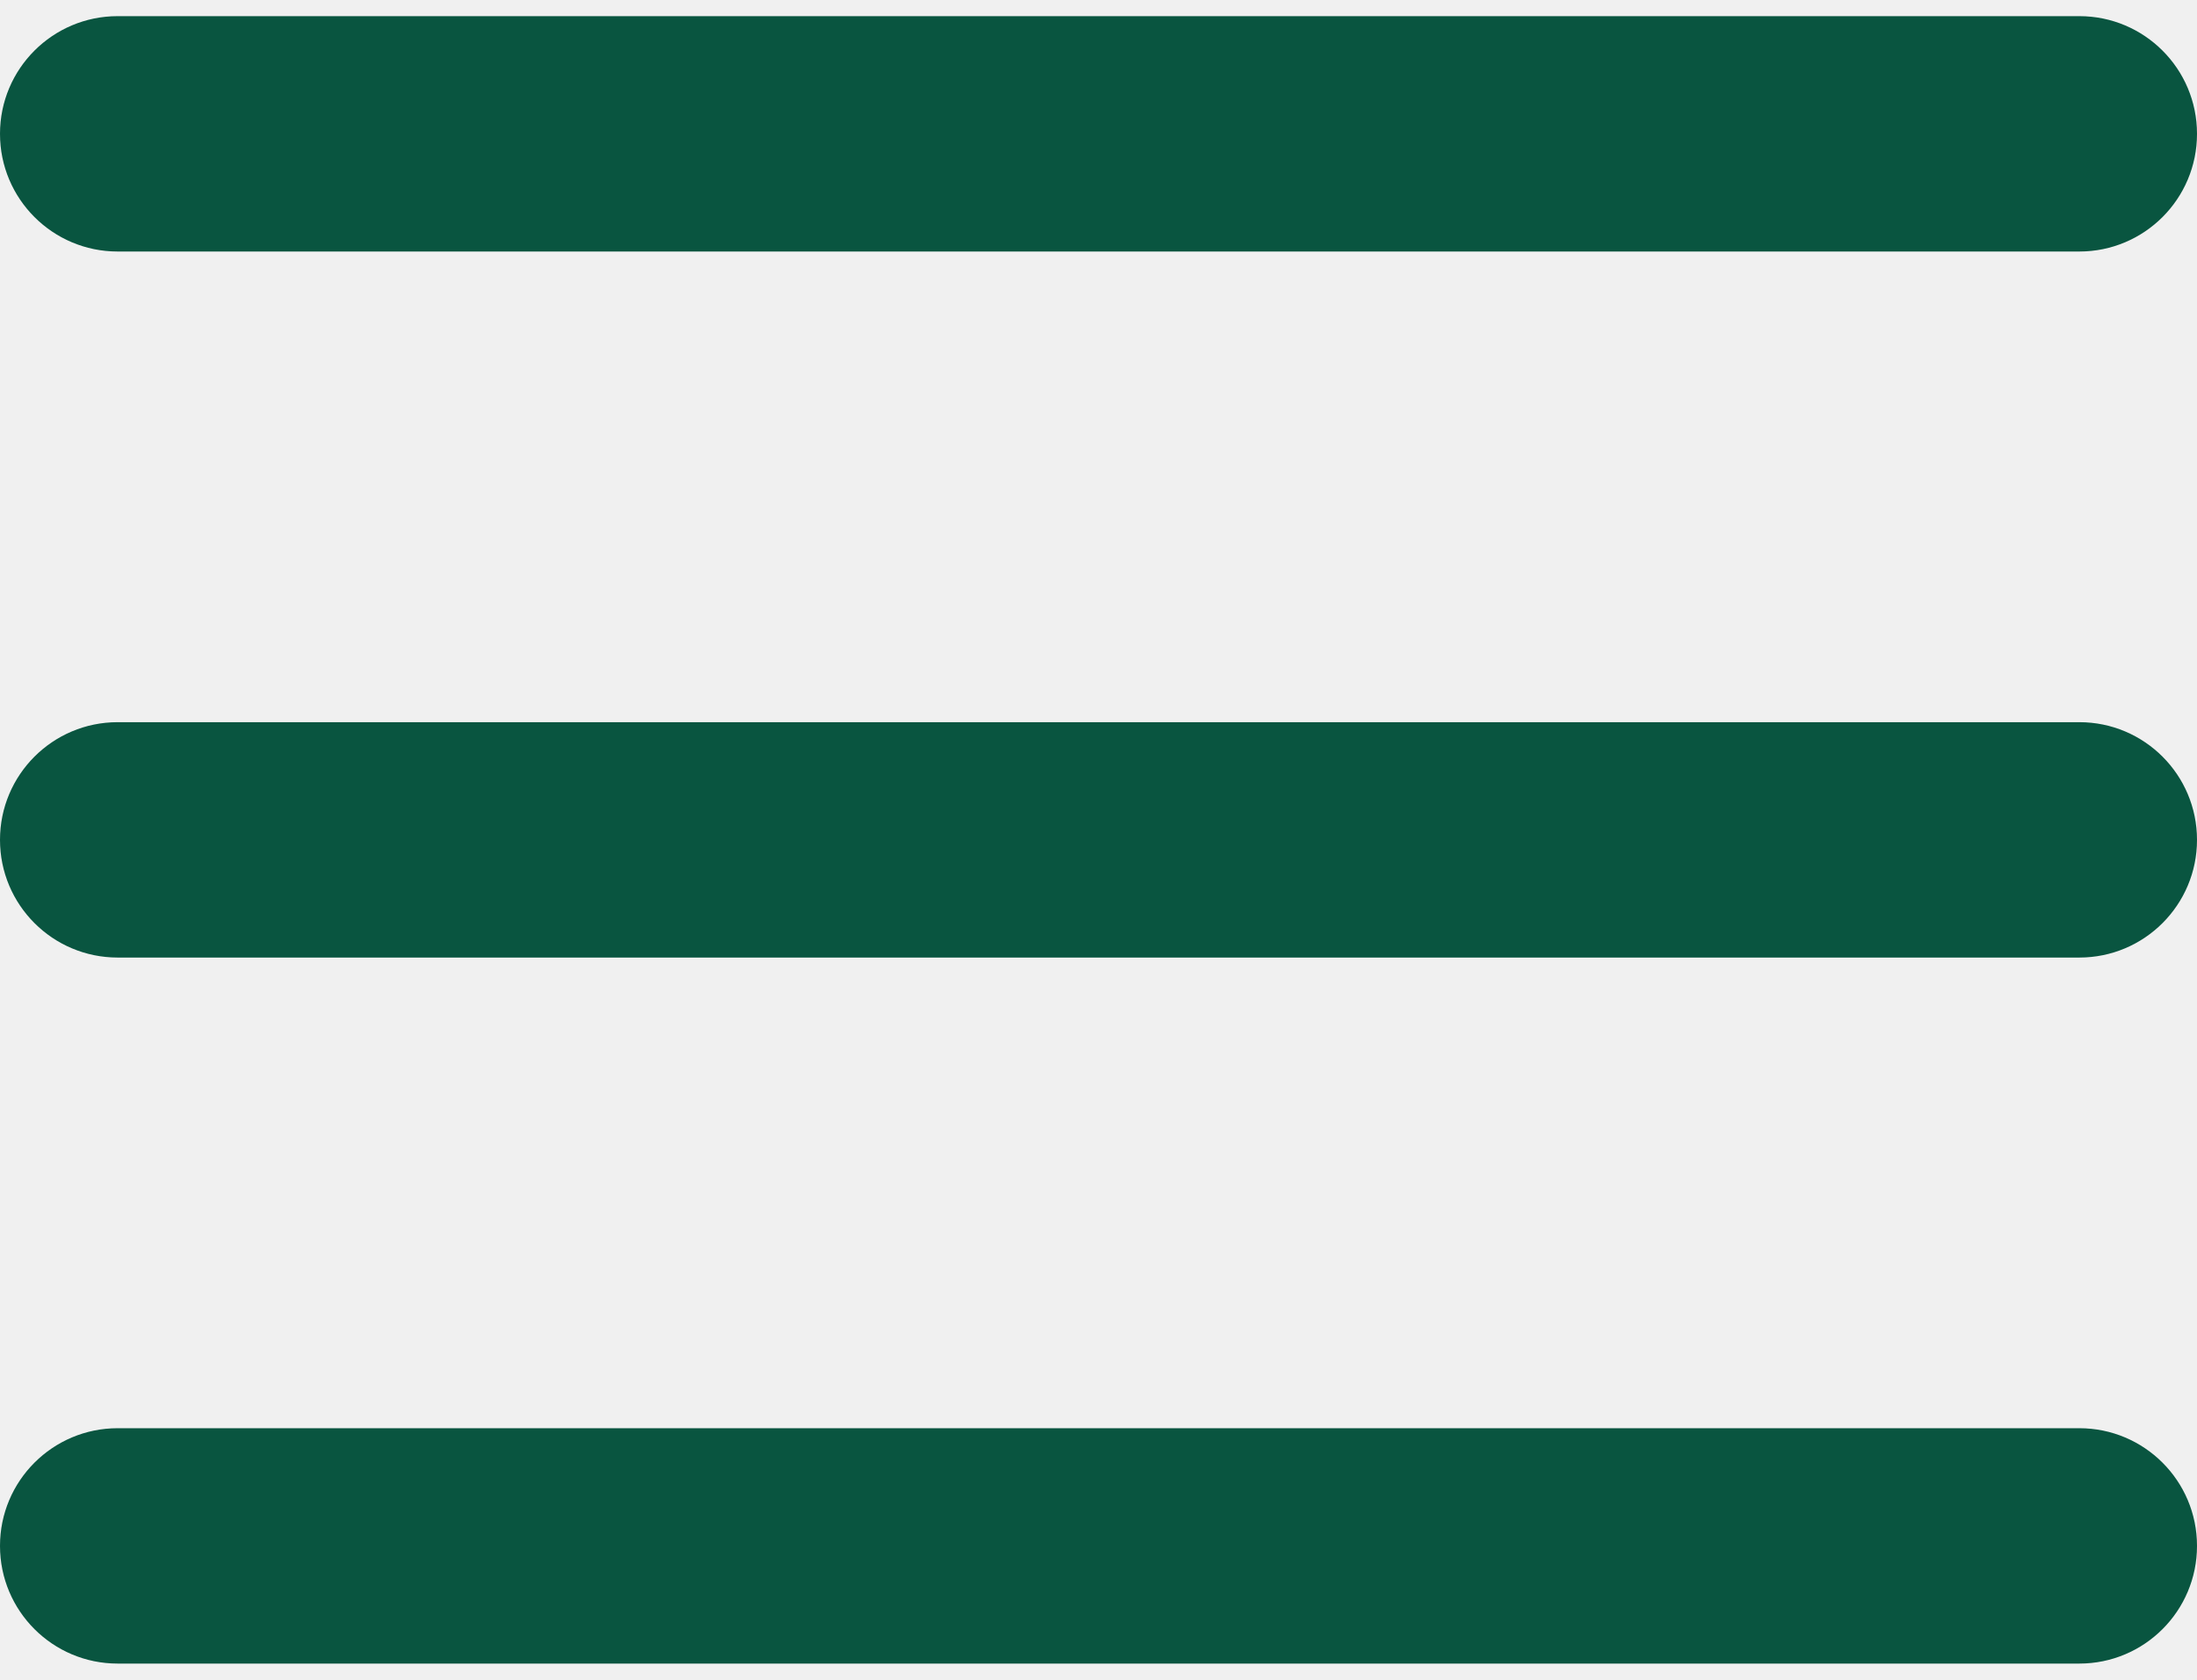
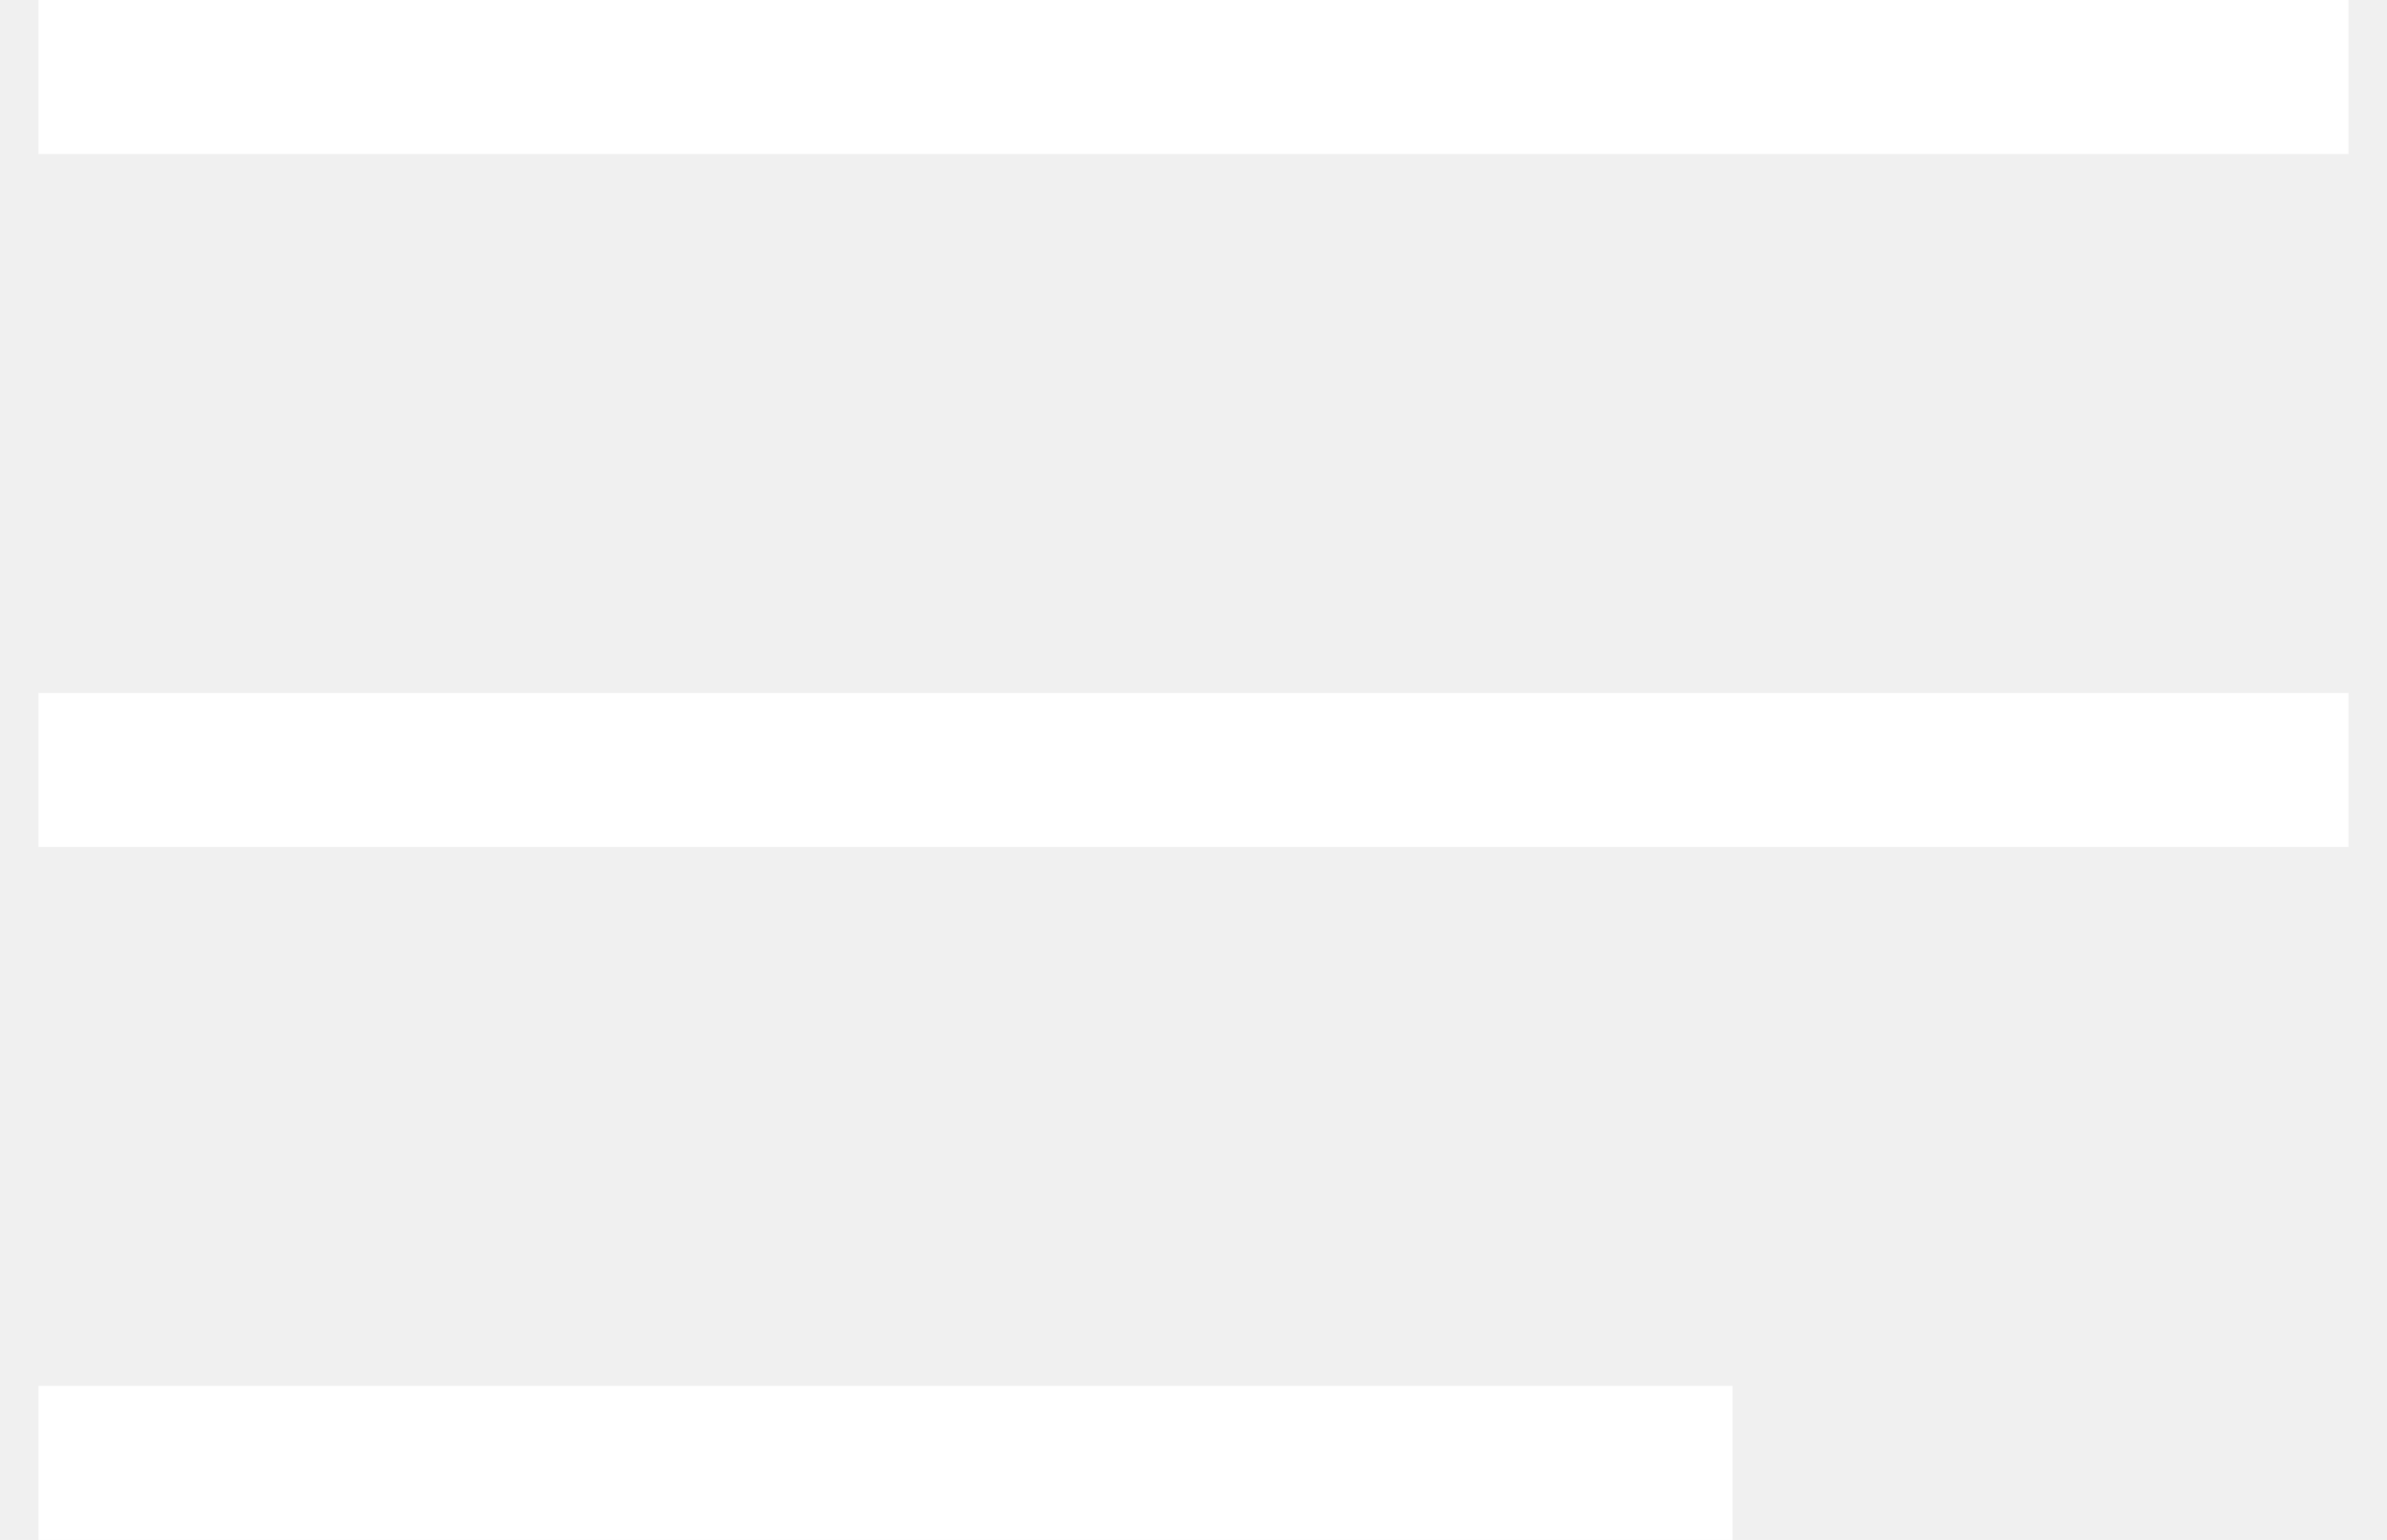
- <svg xmlns="http://www.w3.org/2000/svg" width="34" height="26" viewBox="0 0 34 26" fill="none">
-   <rect y="0.25" width="34" height="3.643" rx="1.821" fill="#095540" />
-   <rect y="11.178" width="34" height="3.643" rx="1.821" fill="#095540" />
-   <rect y="22.106" width="34" height="3.643" rx="1.821" fill="#095540" />
+ <svg xmlns="http://www.w3.org/2000/svg" width="31" height="20" viewBox="0 0 31 20" fill="none">
+   <path d="M1.5 1H29.5" stroke="white" stroke-width="2" stroke-linecap="square" />
+   <path d="M1.5 10H29.5" stroke="white" stroke-width="2" stroke-linecap="square" />
+   <path d="M1.5 19H21.5" stroke="white" stroke-width="2" stroke-linecap="square" />
</svg>
